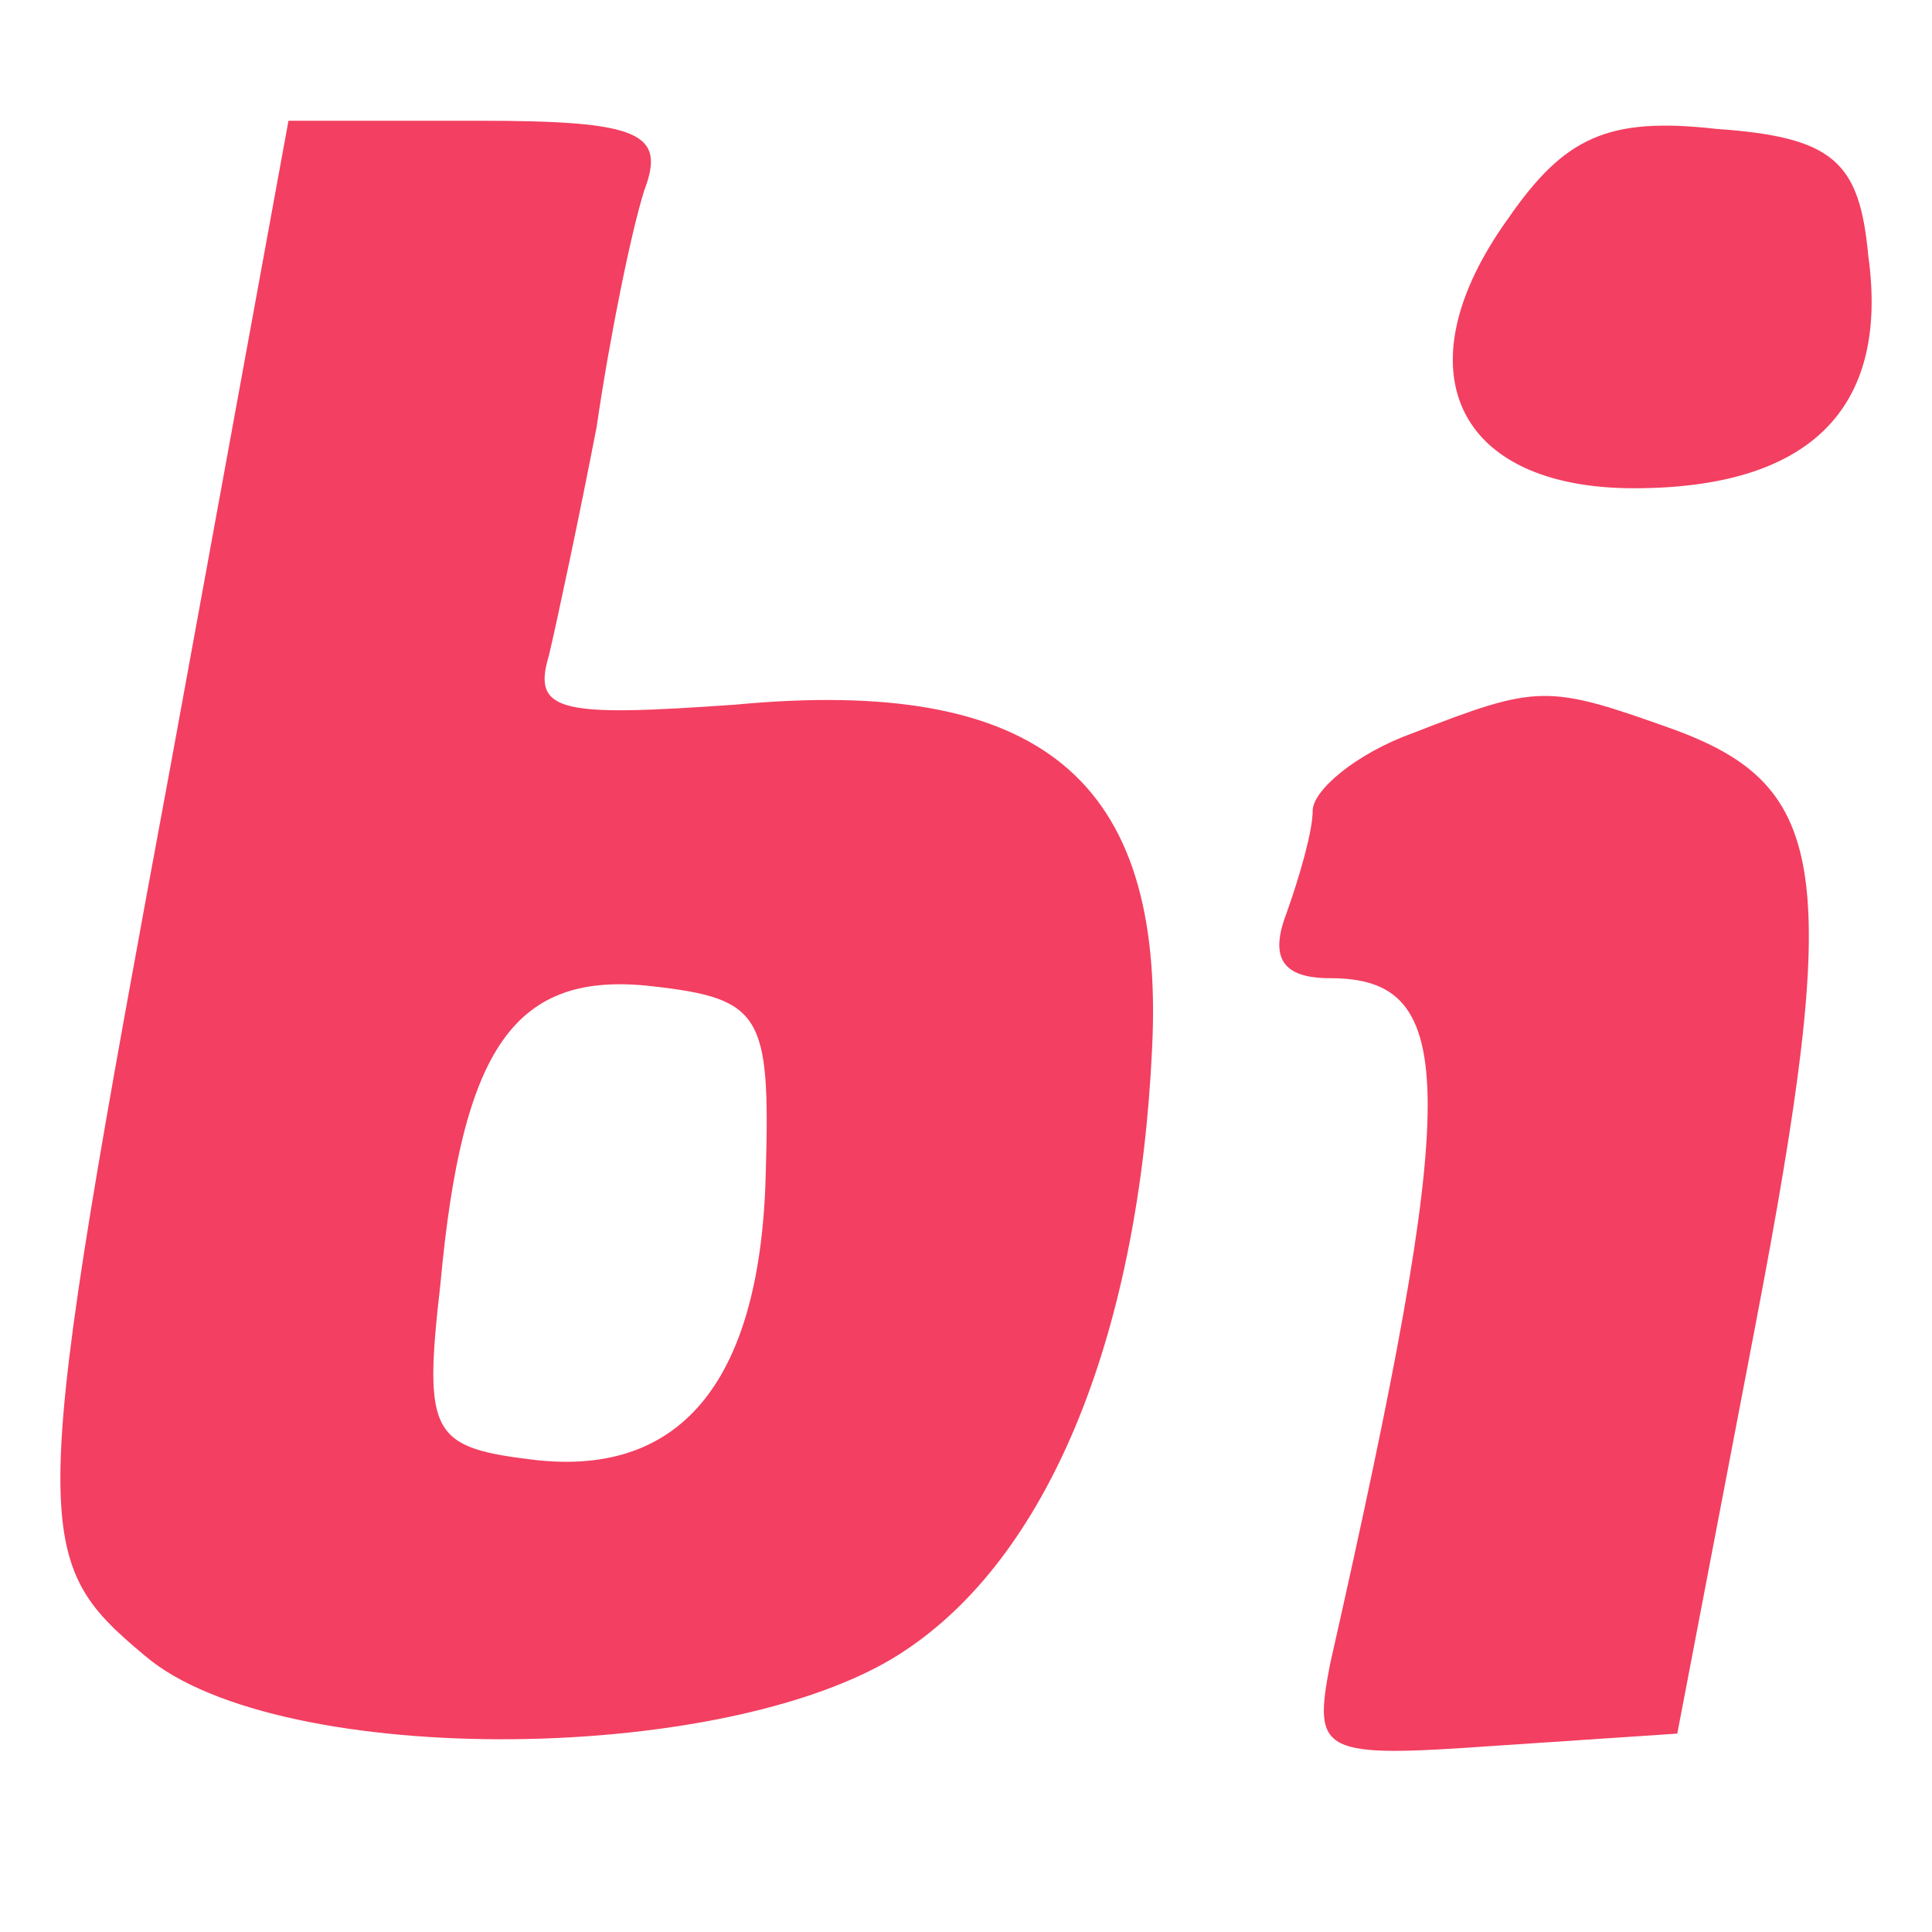
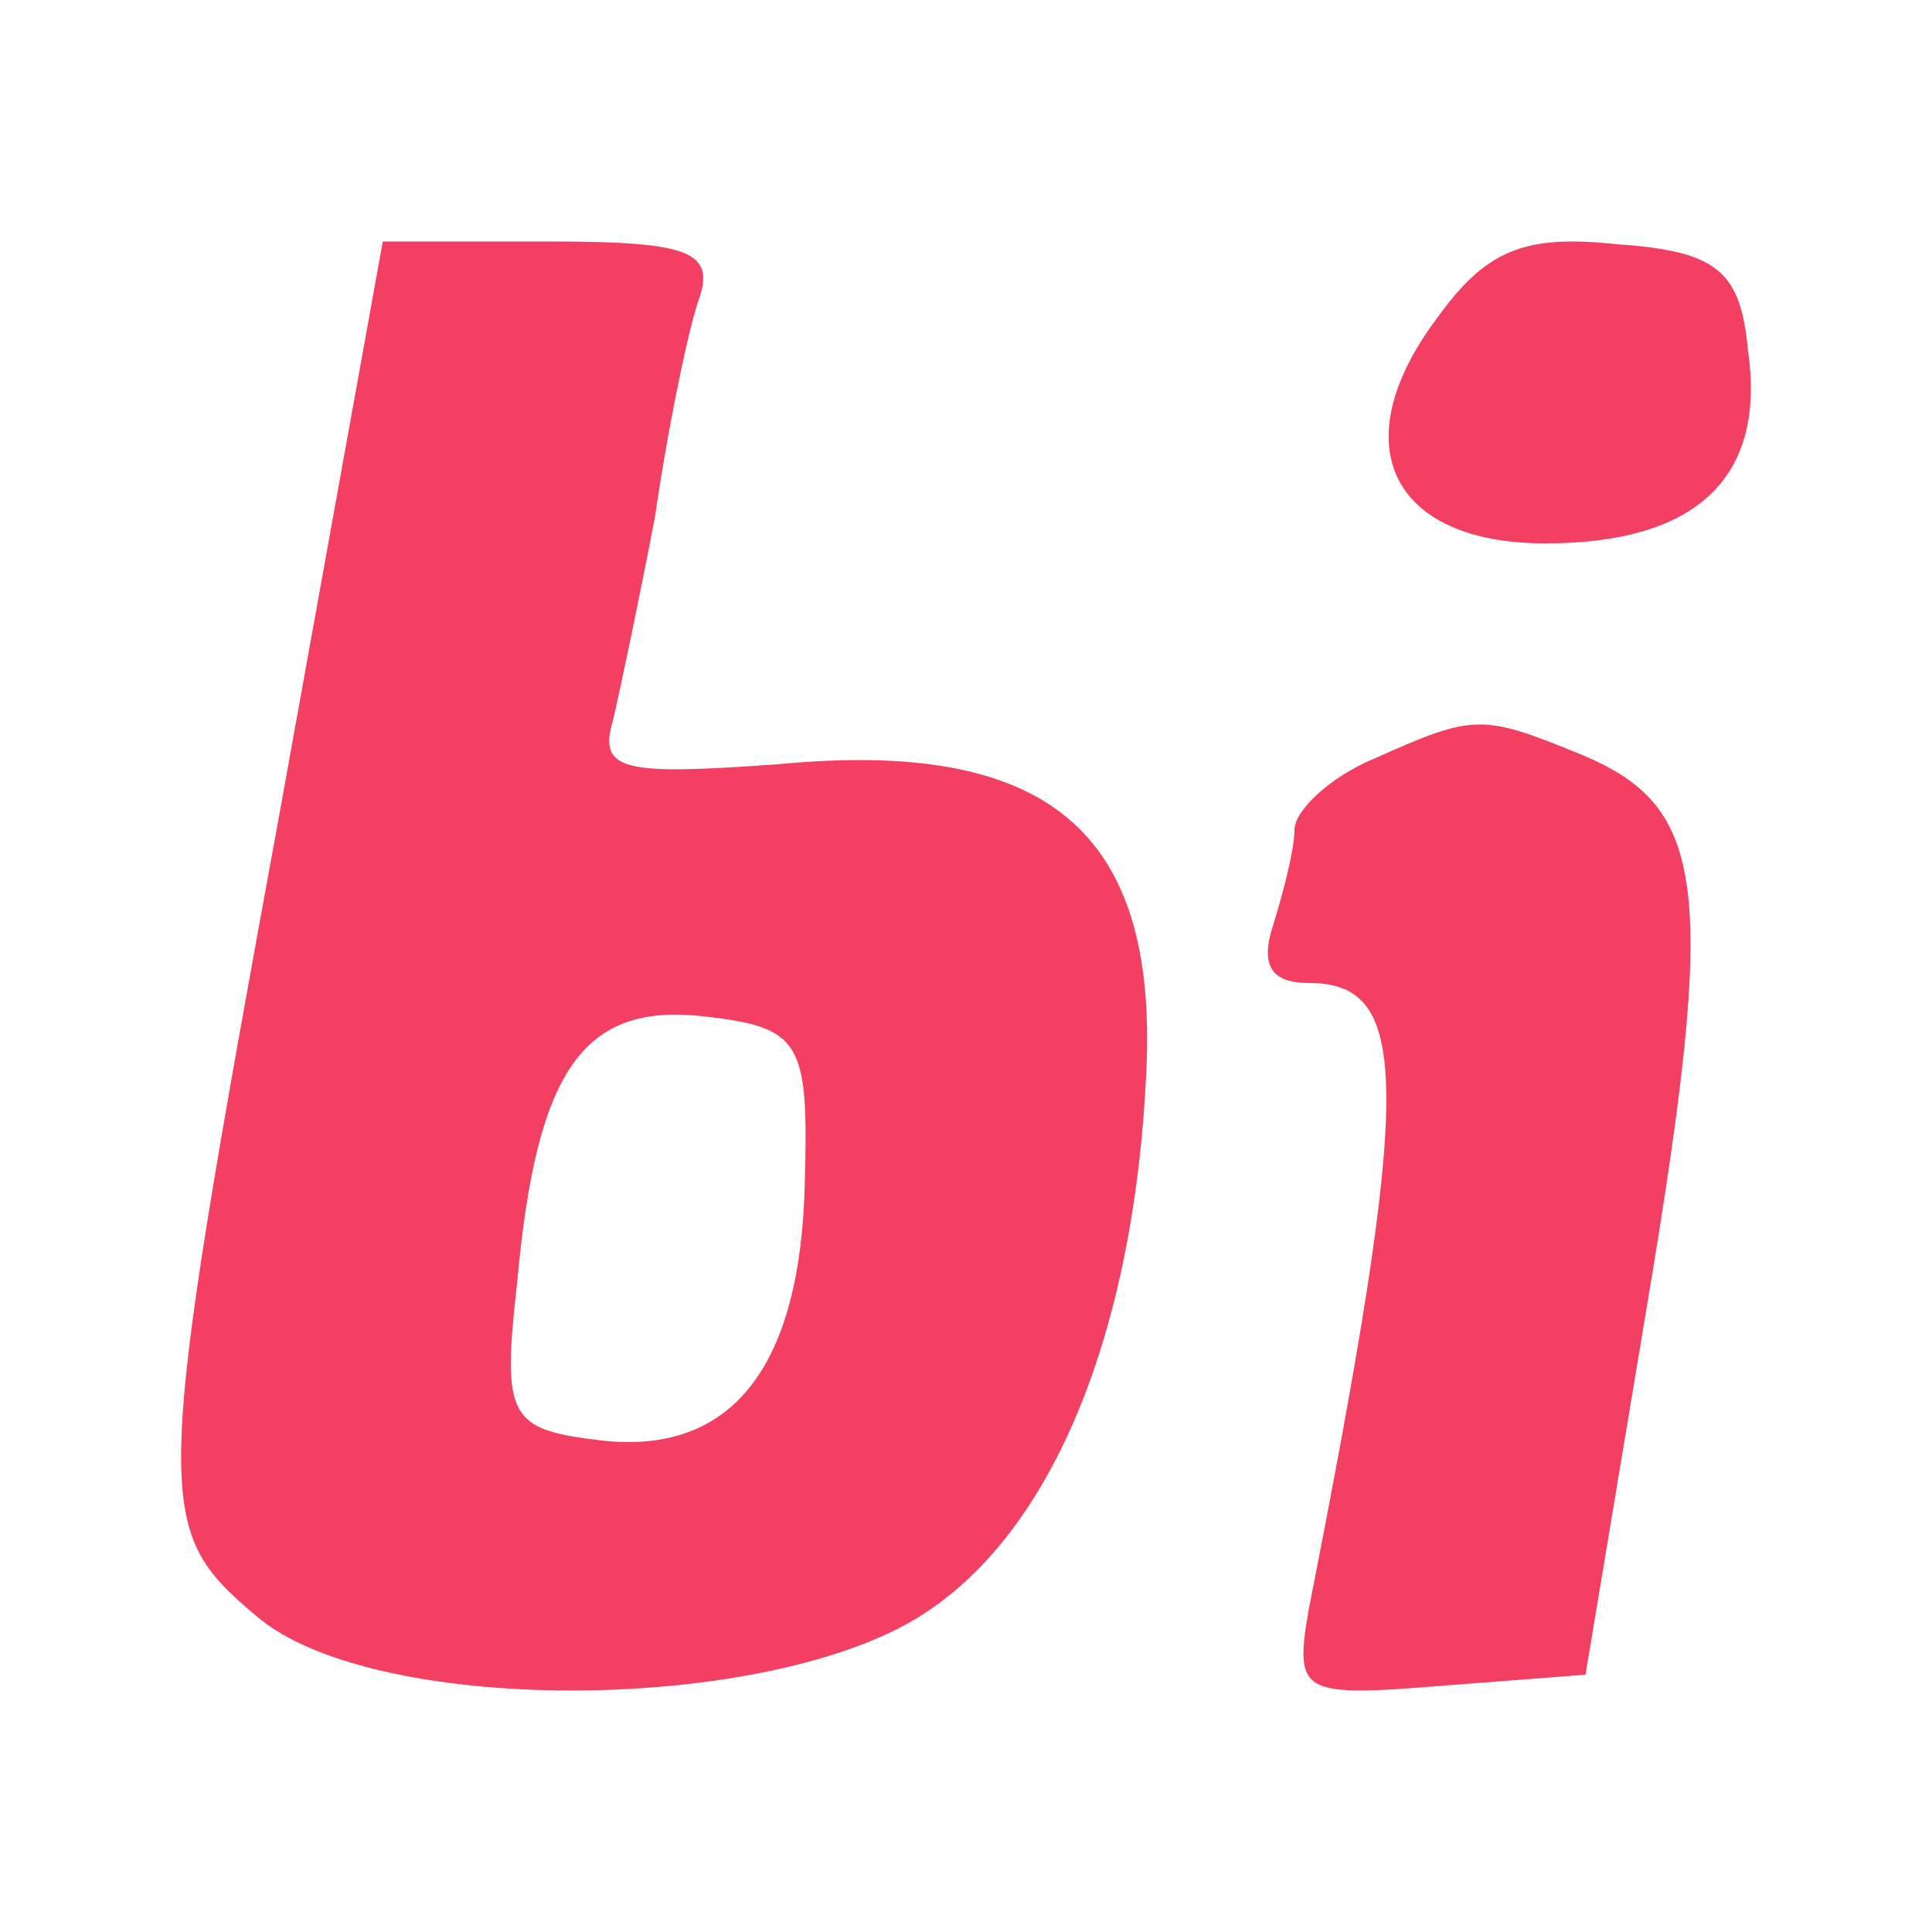
<svg xmlns="http://www.w3.org/2000/svg" width="32" height="32" viewBox="0 0 32 32" fill="none">
-   <path d="M2.837 12.618C0.465 25.4 0.465 25.806 2.406 27.429C4.634 29.322 12.254 29.255 15.057 27.293C17.43 25.67 18.867 22.018 19.083 17.352C19.299 12.888 17.214 11.198 12.182 11.671C9.307 11.874 8.804 11.806 9.091 10.86C9.235 10.251 9.594 8.56 9.882 7.072C10.098 5.584 10.457 3.826 10.672 3.15C11.032 2.203 10.601 2 7.941 2H4.778L2.837 12.618ZM12.685 19.381C12.613 22.83 11.319 24.453 8.875 24.183C7.15 23.98 7.006 23.777 7.294 21.274C7.653 17.352 8.516 16.067 10.816 16.337C12.613 16.54 12.757 16.811 12.685 19.381Z" fill="#F33F61" />
-   <path d="M24.977 3.623C23.18 6.125 24.114 8.087 27.062 8.087C29.937 8.087 31.303 6.802 30.944 4.232C30.8 2.676 30.369 2.27 28.428 2.135C26.631 1.932 25.912 2.27 24.977 3.623Z" fill="#F33F61" />
-   <path d="M23.396 12.144C22.461 12.482 21.742 13.091 21.742 13.429C21.742 13.768 21.527 14.511 21.311 15.12C21.023 15.864 21.239 16.202 22.03 16.202C24.186 16.202 24.186 18.028 22.03 27.564C21.742 29.052 21.886 29.119 24.762 28.916L27.781 28.714L29.075 21.951C30.512 14.444 30.297 13.024 27.709 12.077C25.624 11.333 25.48 11.333 23.396 12.144Z" fill="#F33F61" />
+   <path d="M4.624 13.506C2.527 24.949 2.527 25.312 4.243 26.765C6.213 28.461 12.949 28.4 15.428 26.644C17.525 25.191 18.796 21.922 18.987 17.744C19.177 13.748 17.334 12.234 12.886 12.658C10.344 12.84 9.899 12.779 10.153 11.932C10.28 11.387 10.598 9.873 10.852 8.541C11.043 7.209 11.361 5.635 11.551 5.029C11.869 4.182 11.488 4 9.136 4H6.34L4.624 13.506ZM13.331 19.561C13.267 22.648 12.123 24.101 9.962 23.859C8.437 23.678 8.31 23.496 8.564 21.256C8.882 17.744 9.645 16.594 11.678 16.836C13.267 17.017 13.394 17.26 13.331 19.561Z" fill="#F33F61" />
+   <path d="M23.791 5.284C22.236 7.367 23.045 9 25.594 9C28.081 9 29.262 7.93 28.951 5.791C28.827 4.496 28.454 4.158 26.775 4.045C25.221 3.876 24.599 4.158 23.791 5.284Z" fill="#F33F61" />
+   <path d="M22.761 12.565C22.015 12.875 21.441 13.432 21.441 13.742C21.441 14.052 21.269 14.733 21.097 15.29C20.867 15.971 21.04 16.281 21.671 16.281C23.392 16.281 23.392 17.953 21.671 26.685C21.441 28.047 21.556 28.109 23.851 27.924L26.261 27.738L27.293 21.545C28.441 14.671 28.268 13.37 26.203 12.503C24.539 11.822 24.425 11.822 22.761 12.565Z" fill="#F33F61" />
</svg>
